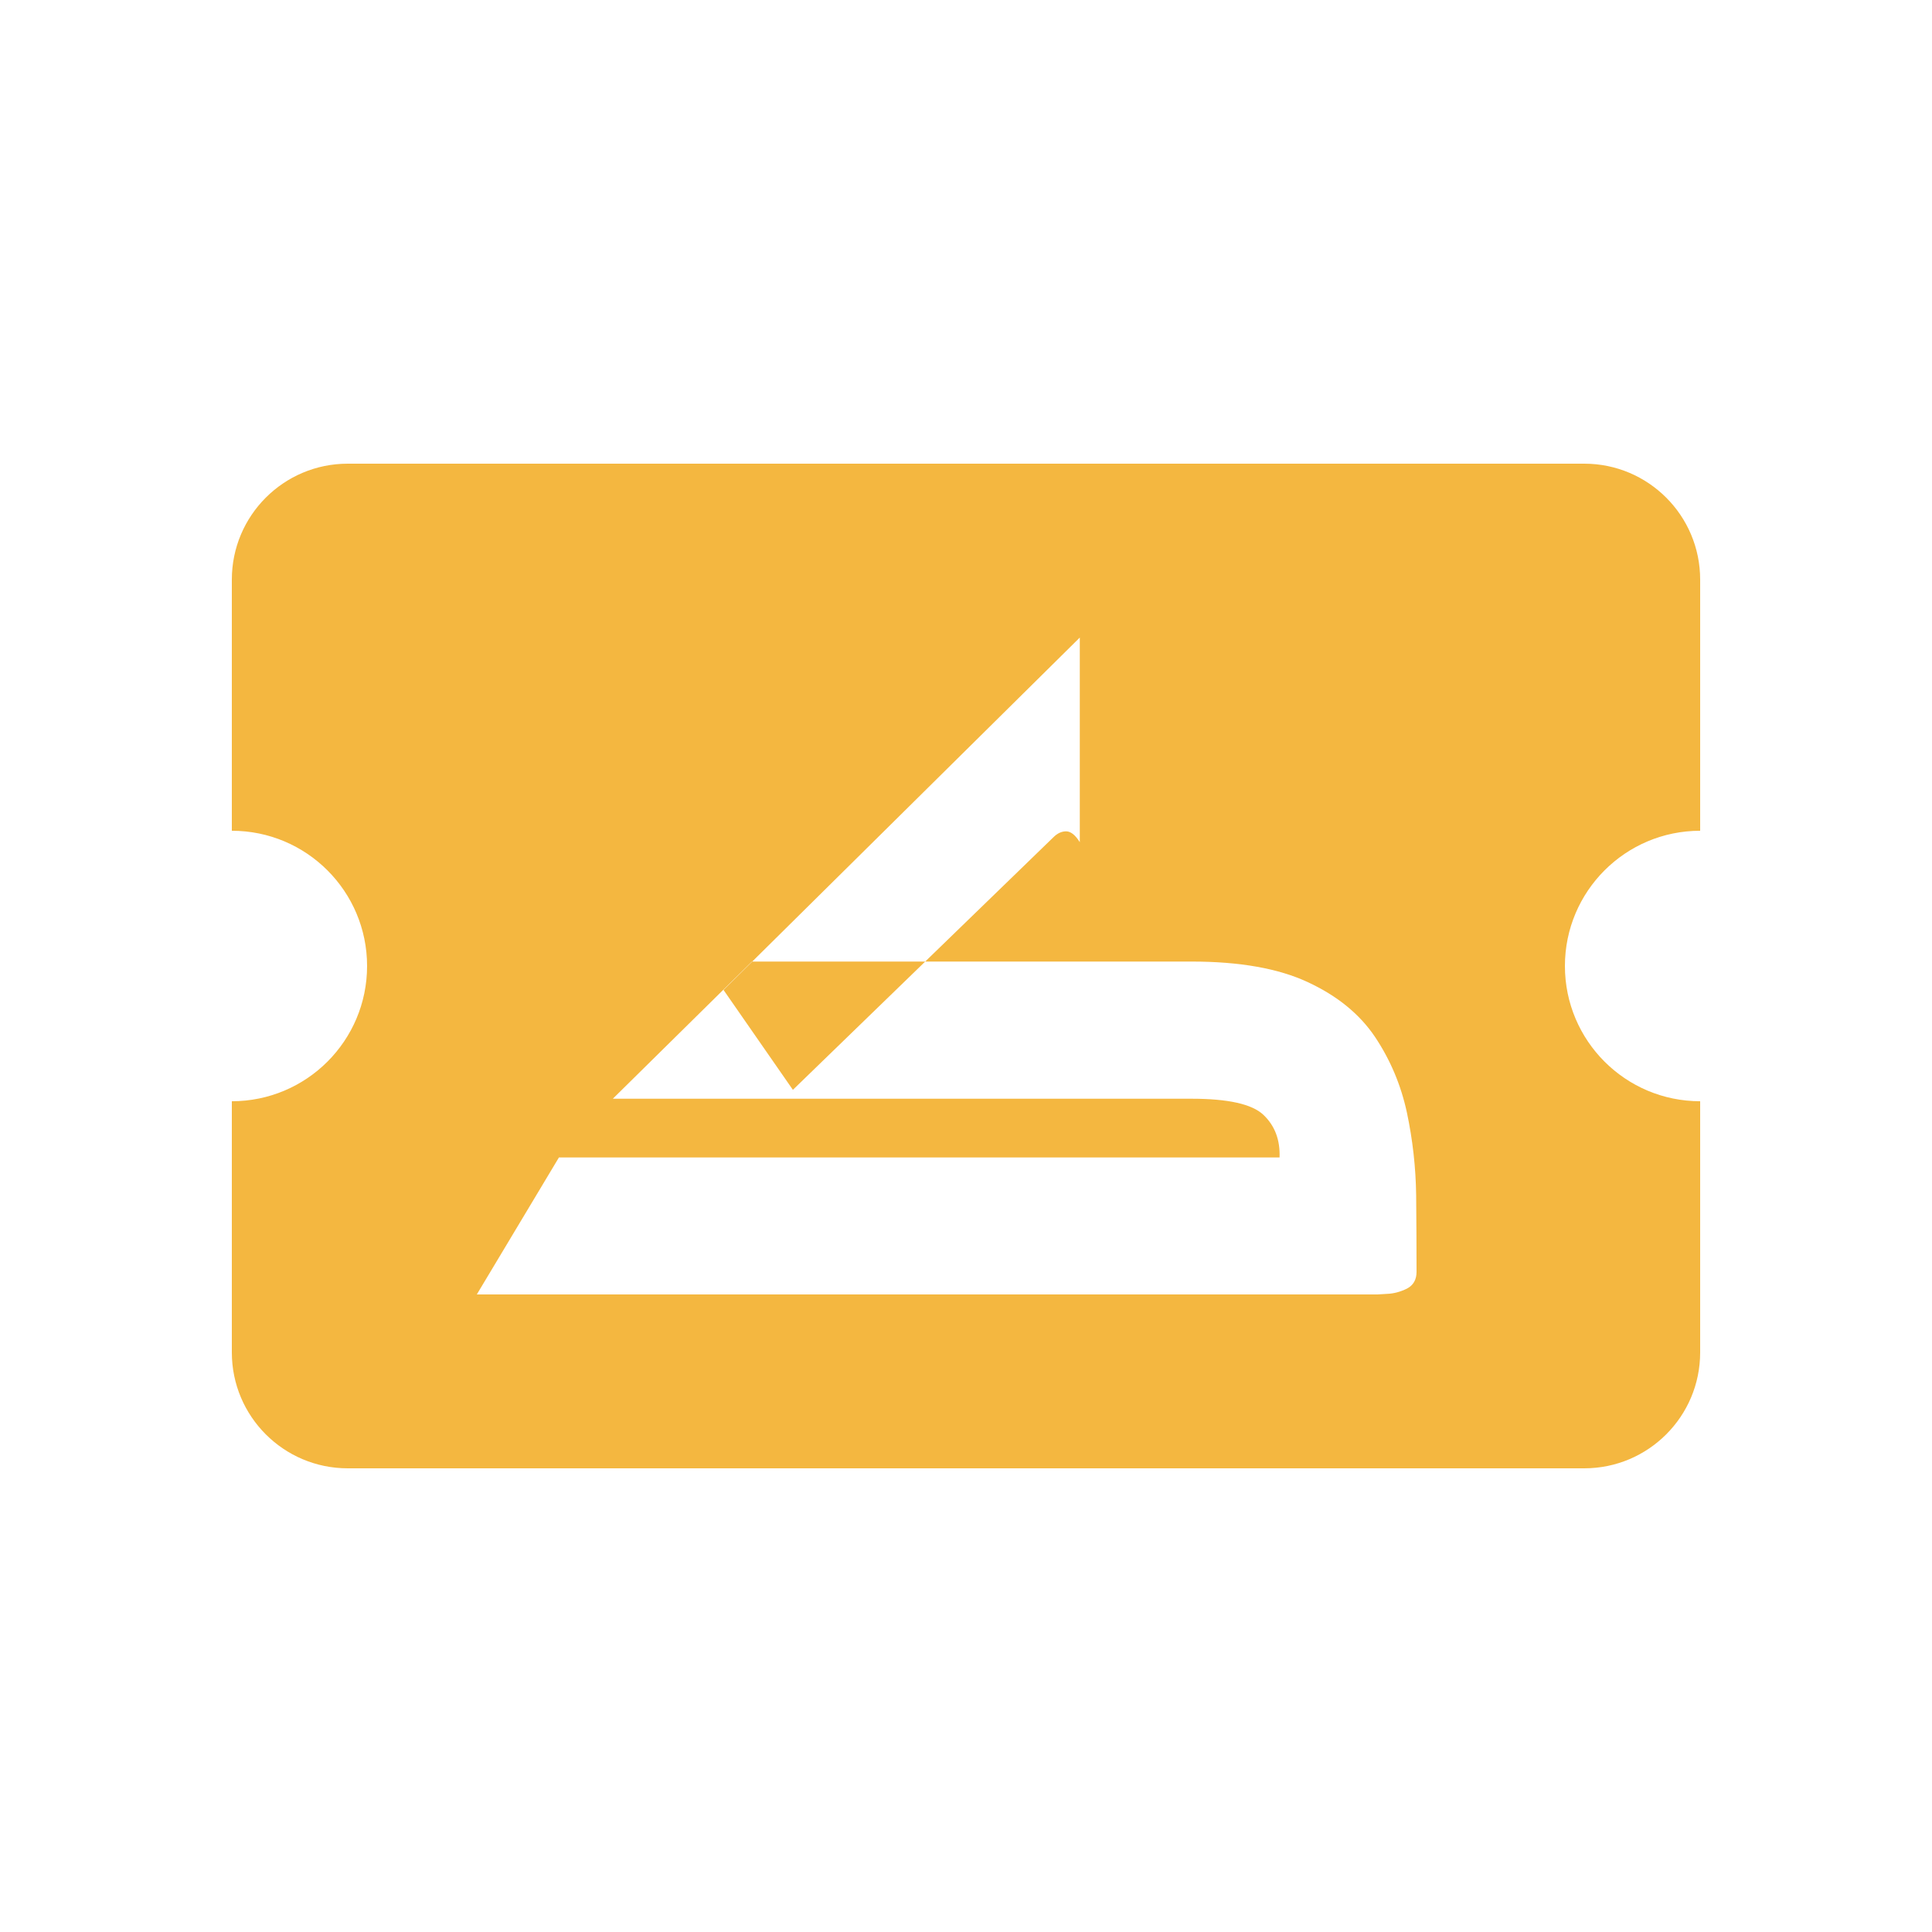
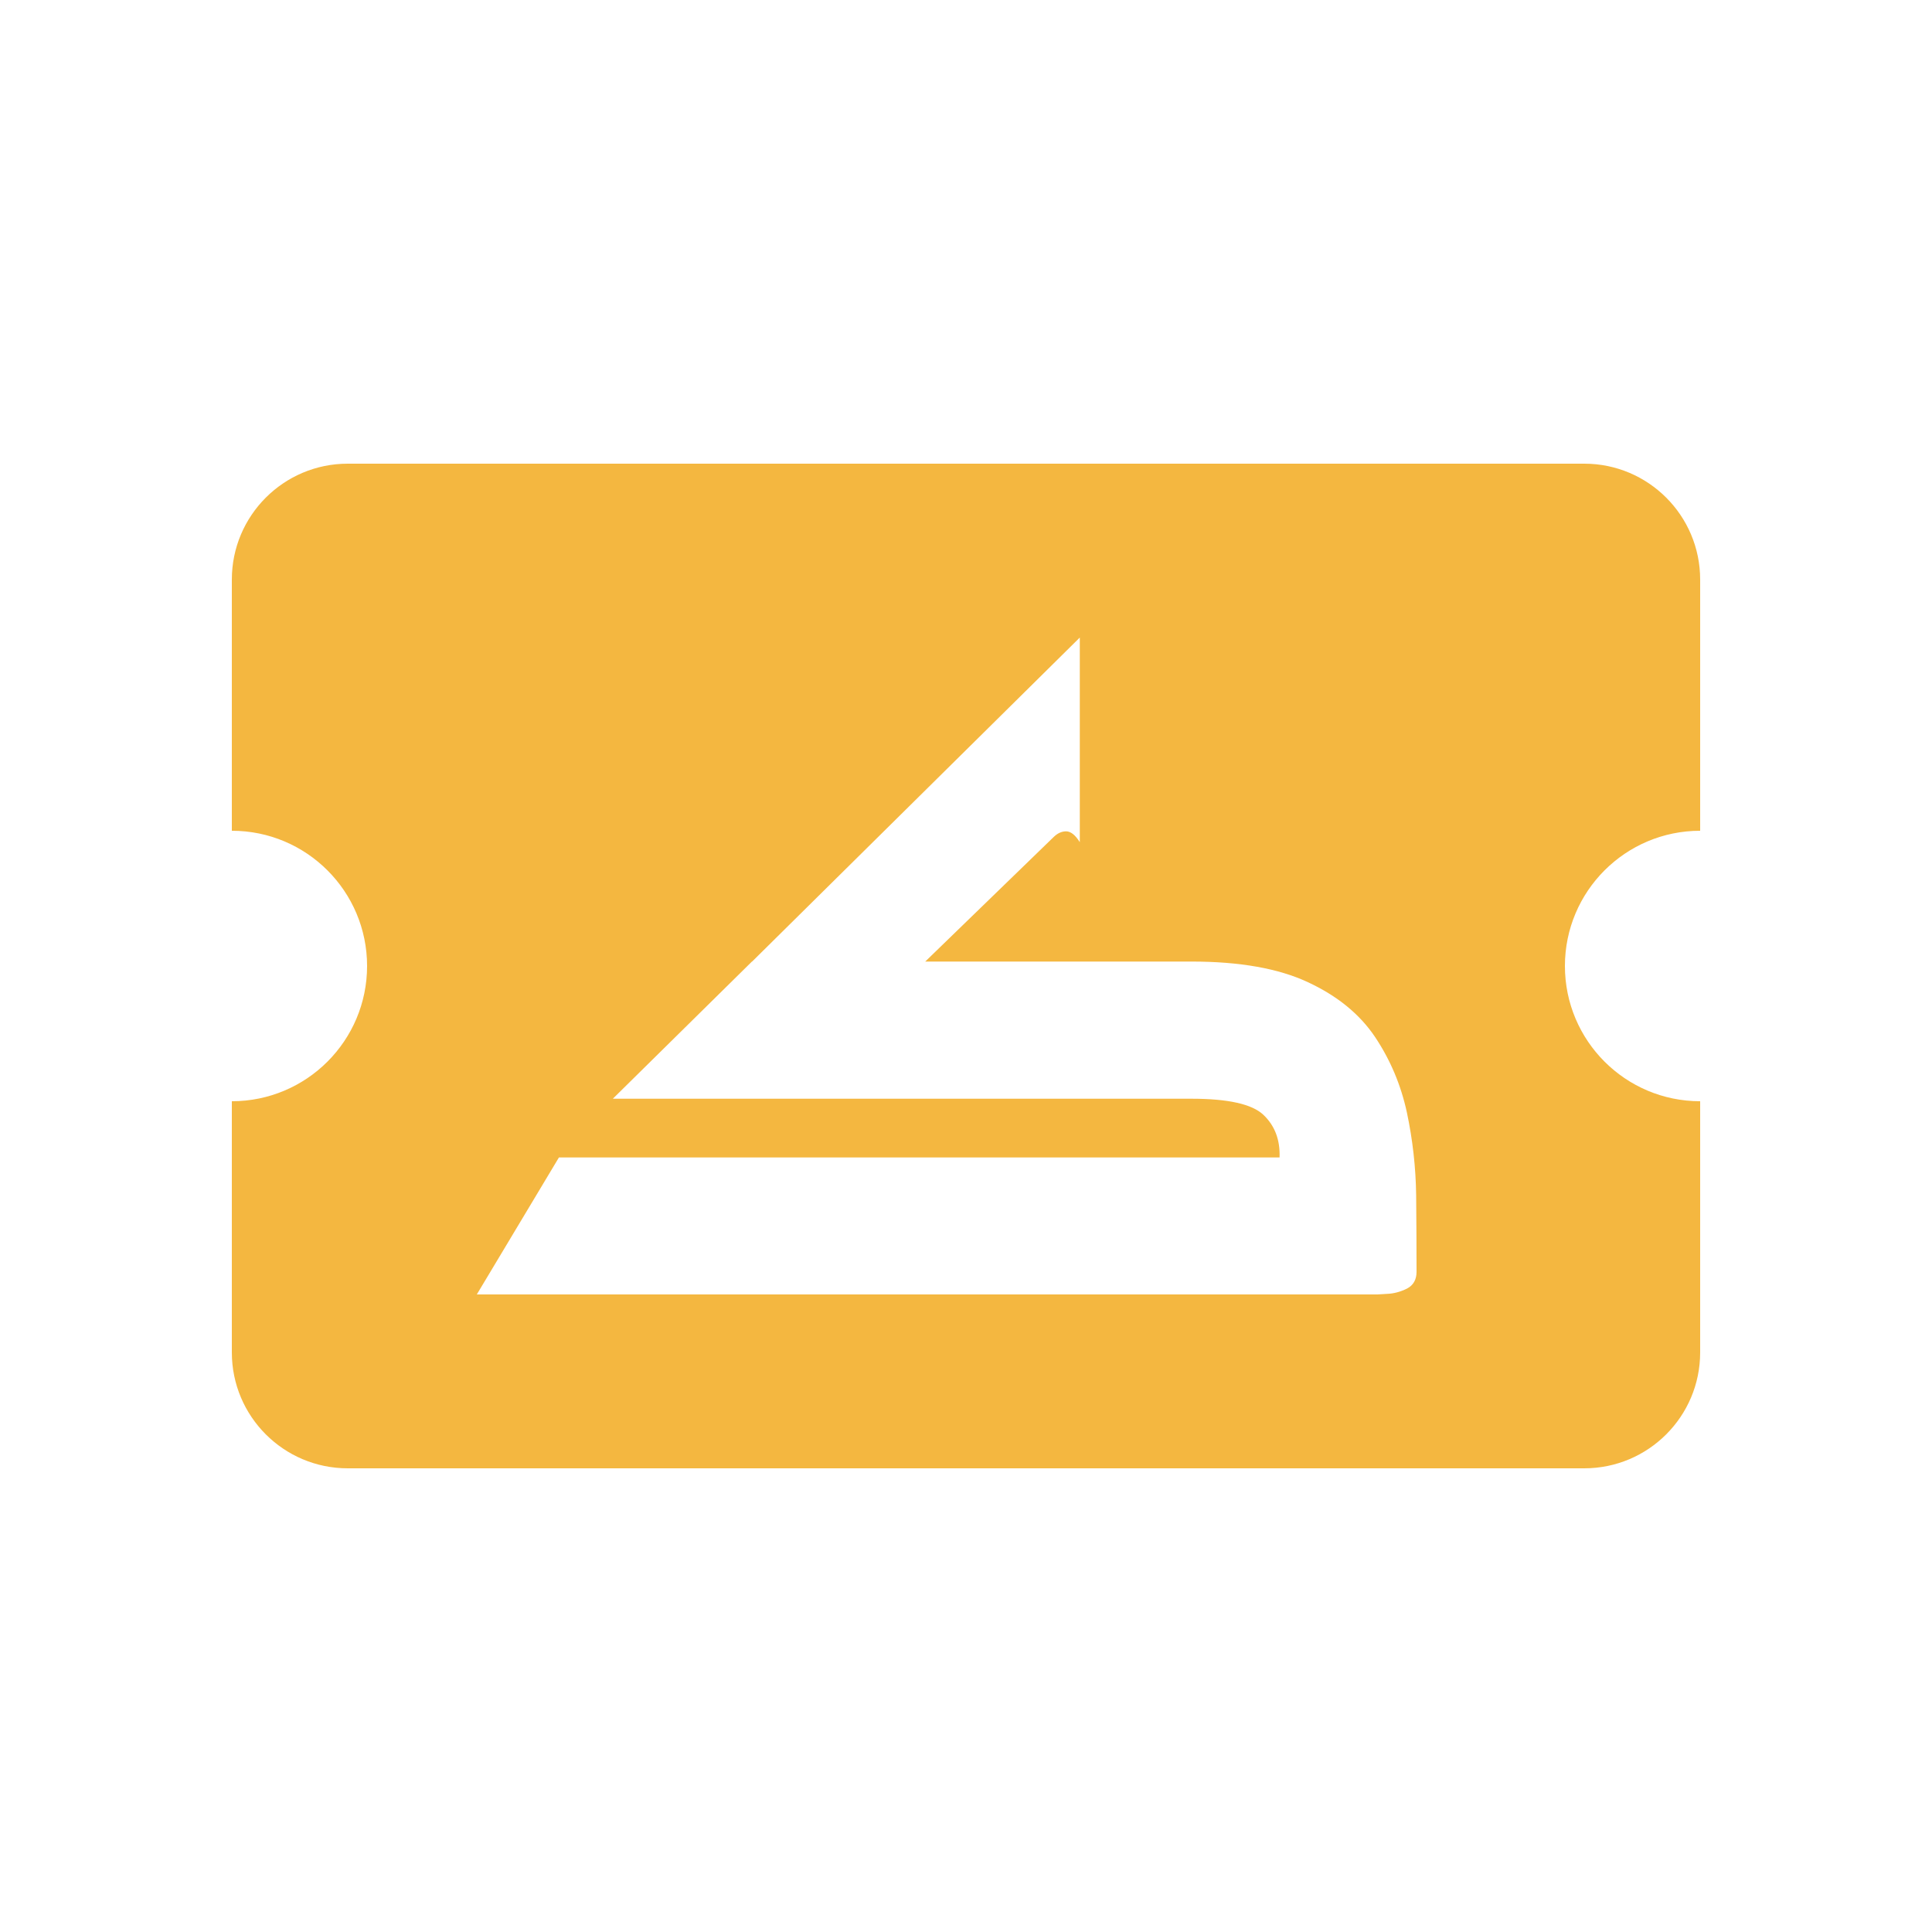
<svg xmlns="http://www.w3.org/2000/svg" viewBox="0 0 100 100">
-   <path fill="#F4B740" fill-rule="evenodd" d="M18 24 H82 A6 6 0 0 1 88 30 V43.0 A7 7 0 0 0 88 57.0 V70 A6 6 0 0 1 82 76 H18 A6 6 0 0 1 12 70 V57.0 A7 7 0 0 0 12 43.0 V30 A6 6 0 0 1 18 24 Z M24.68 67 28.93 59.91H66.23Q66.28 58.54 65.39 57.7Q64.51 56.87 61.67 56.87H31.72L38.92 49.77H61.67Q65.42 49.77 67.7 50.84Q69.98 51.9 71.17 53.67Q72.36 55.45 72.82 57.58Q73.27 59.7 73.3 61.86Q73.32 64.01 73.32 65.83Q73.32 66.44 72.82 66.7Q72.31 66.95 71.8 66.97Q71.3 67 71.3 67ZM41.04 56.41 37.45 51.24 55.89 33V43.59Q55.54 43.03 55.18 43.03Q54.83 43.03 54.52 43.34Z" />
+   <path fill="#F4B740" fill-rule="evenodd" d="M18 24 H82 A6 6 0 0 1 88 30 V43.0 A7 7 0 0 0 88 57.0 V70 A6 6 0 0 1 82 76 H18 A6 6 0 0 1 12 70 V57.0 A7 7 0 0 0 12 43.0 V30 A6 6 0 0 1 18 24 Z M24.68 67L28.93 59.91L66.23 59.91Q66.28 58.54 65.39 57.7Q64.51 56.87 61.67 56.87L31.72 56.87L38.92 49.77L38.93 49.77L55.89 33L55.89 43.59Q55.54 43.03 55.18 43.03Q54.83 43.03 54.52 43.34L47.89 49.77L61.67 49.77Q65.42 49.77 67.7 50.84Q69.98 51.9 71.17 53.67Q72.36 55.45 72.82 57.58Q73.27 59.7 73.3 61.86Q73.32 64.01 73.32 65.83Q73.32 66.44 72.82 66.7Q72.31 66.95 71.8 66.97Q71.3 67 71.3 67Z" />
</svg>
